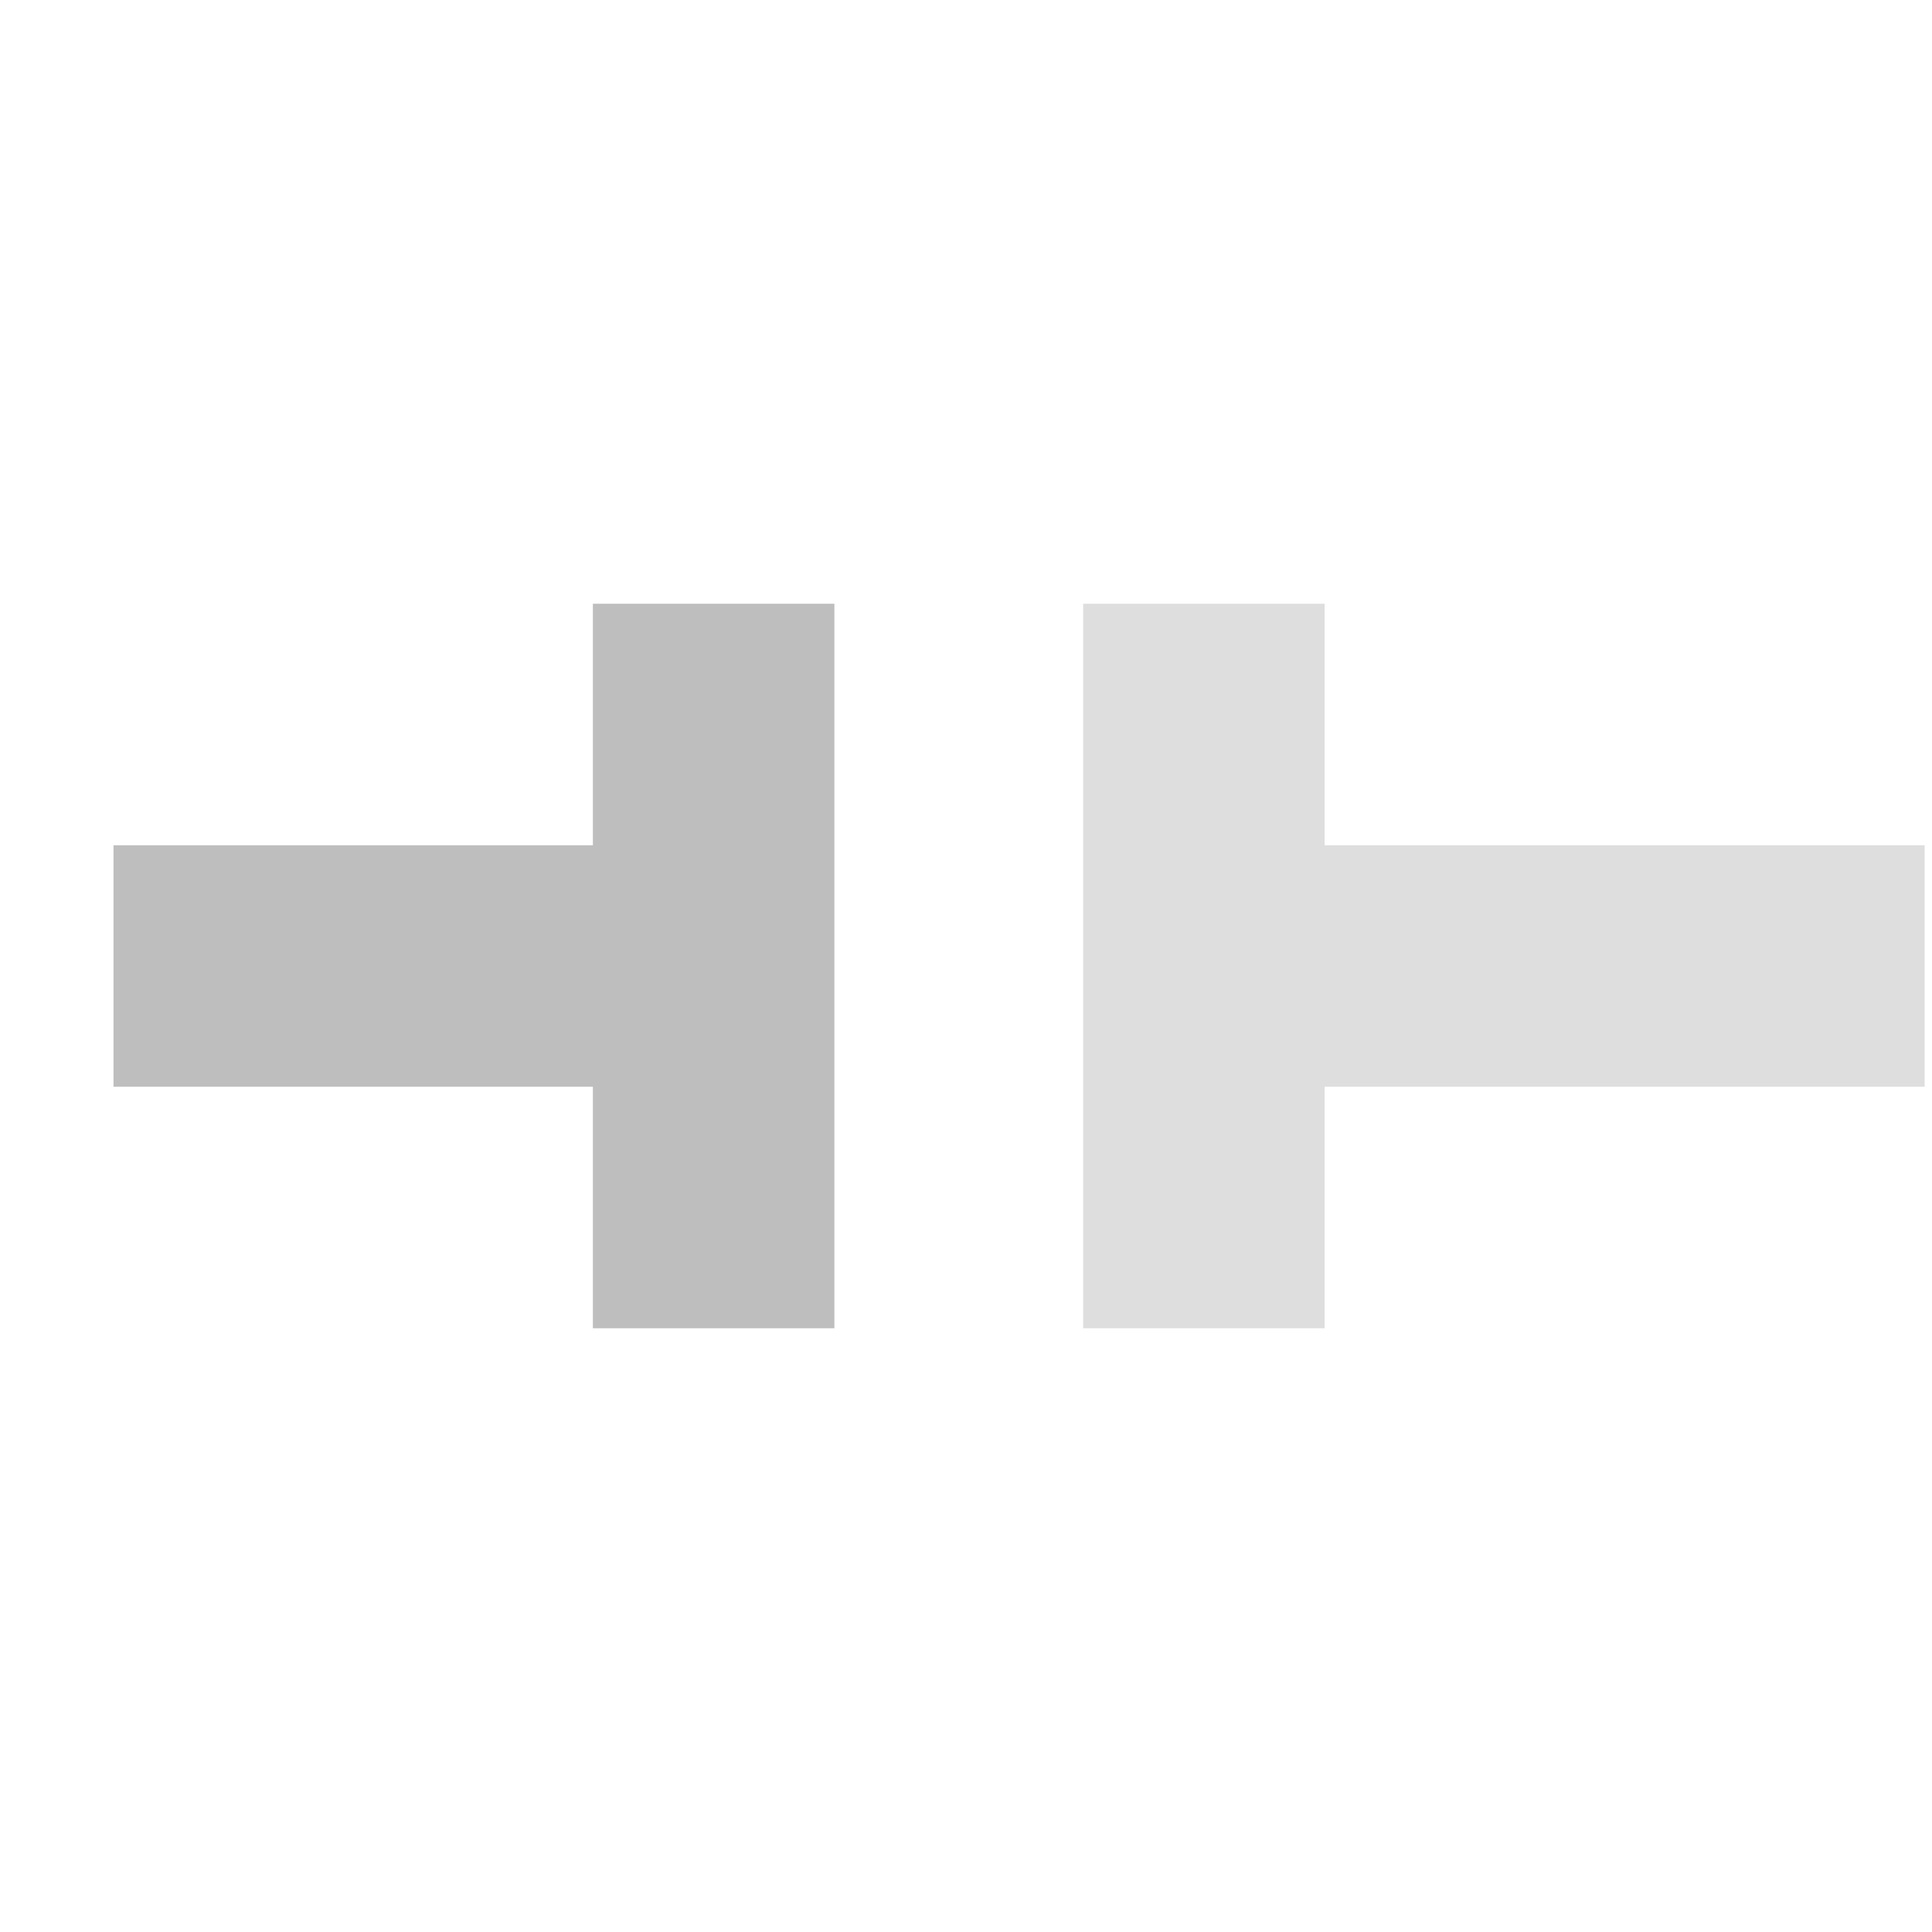
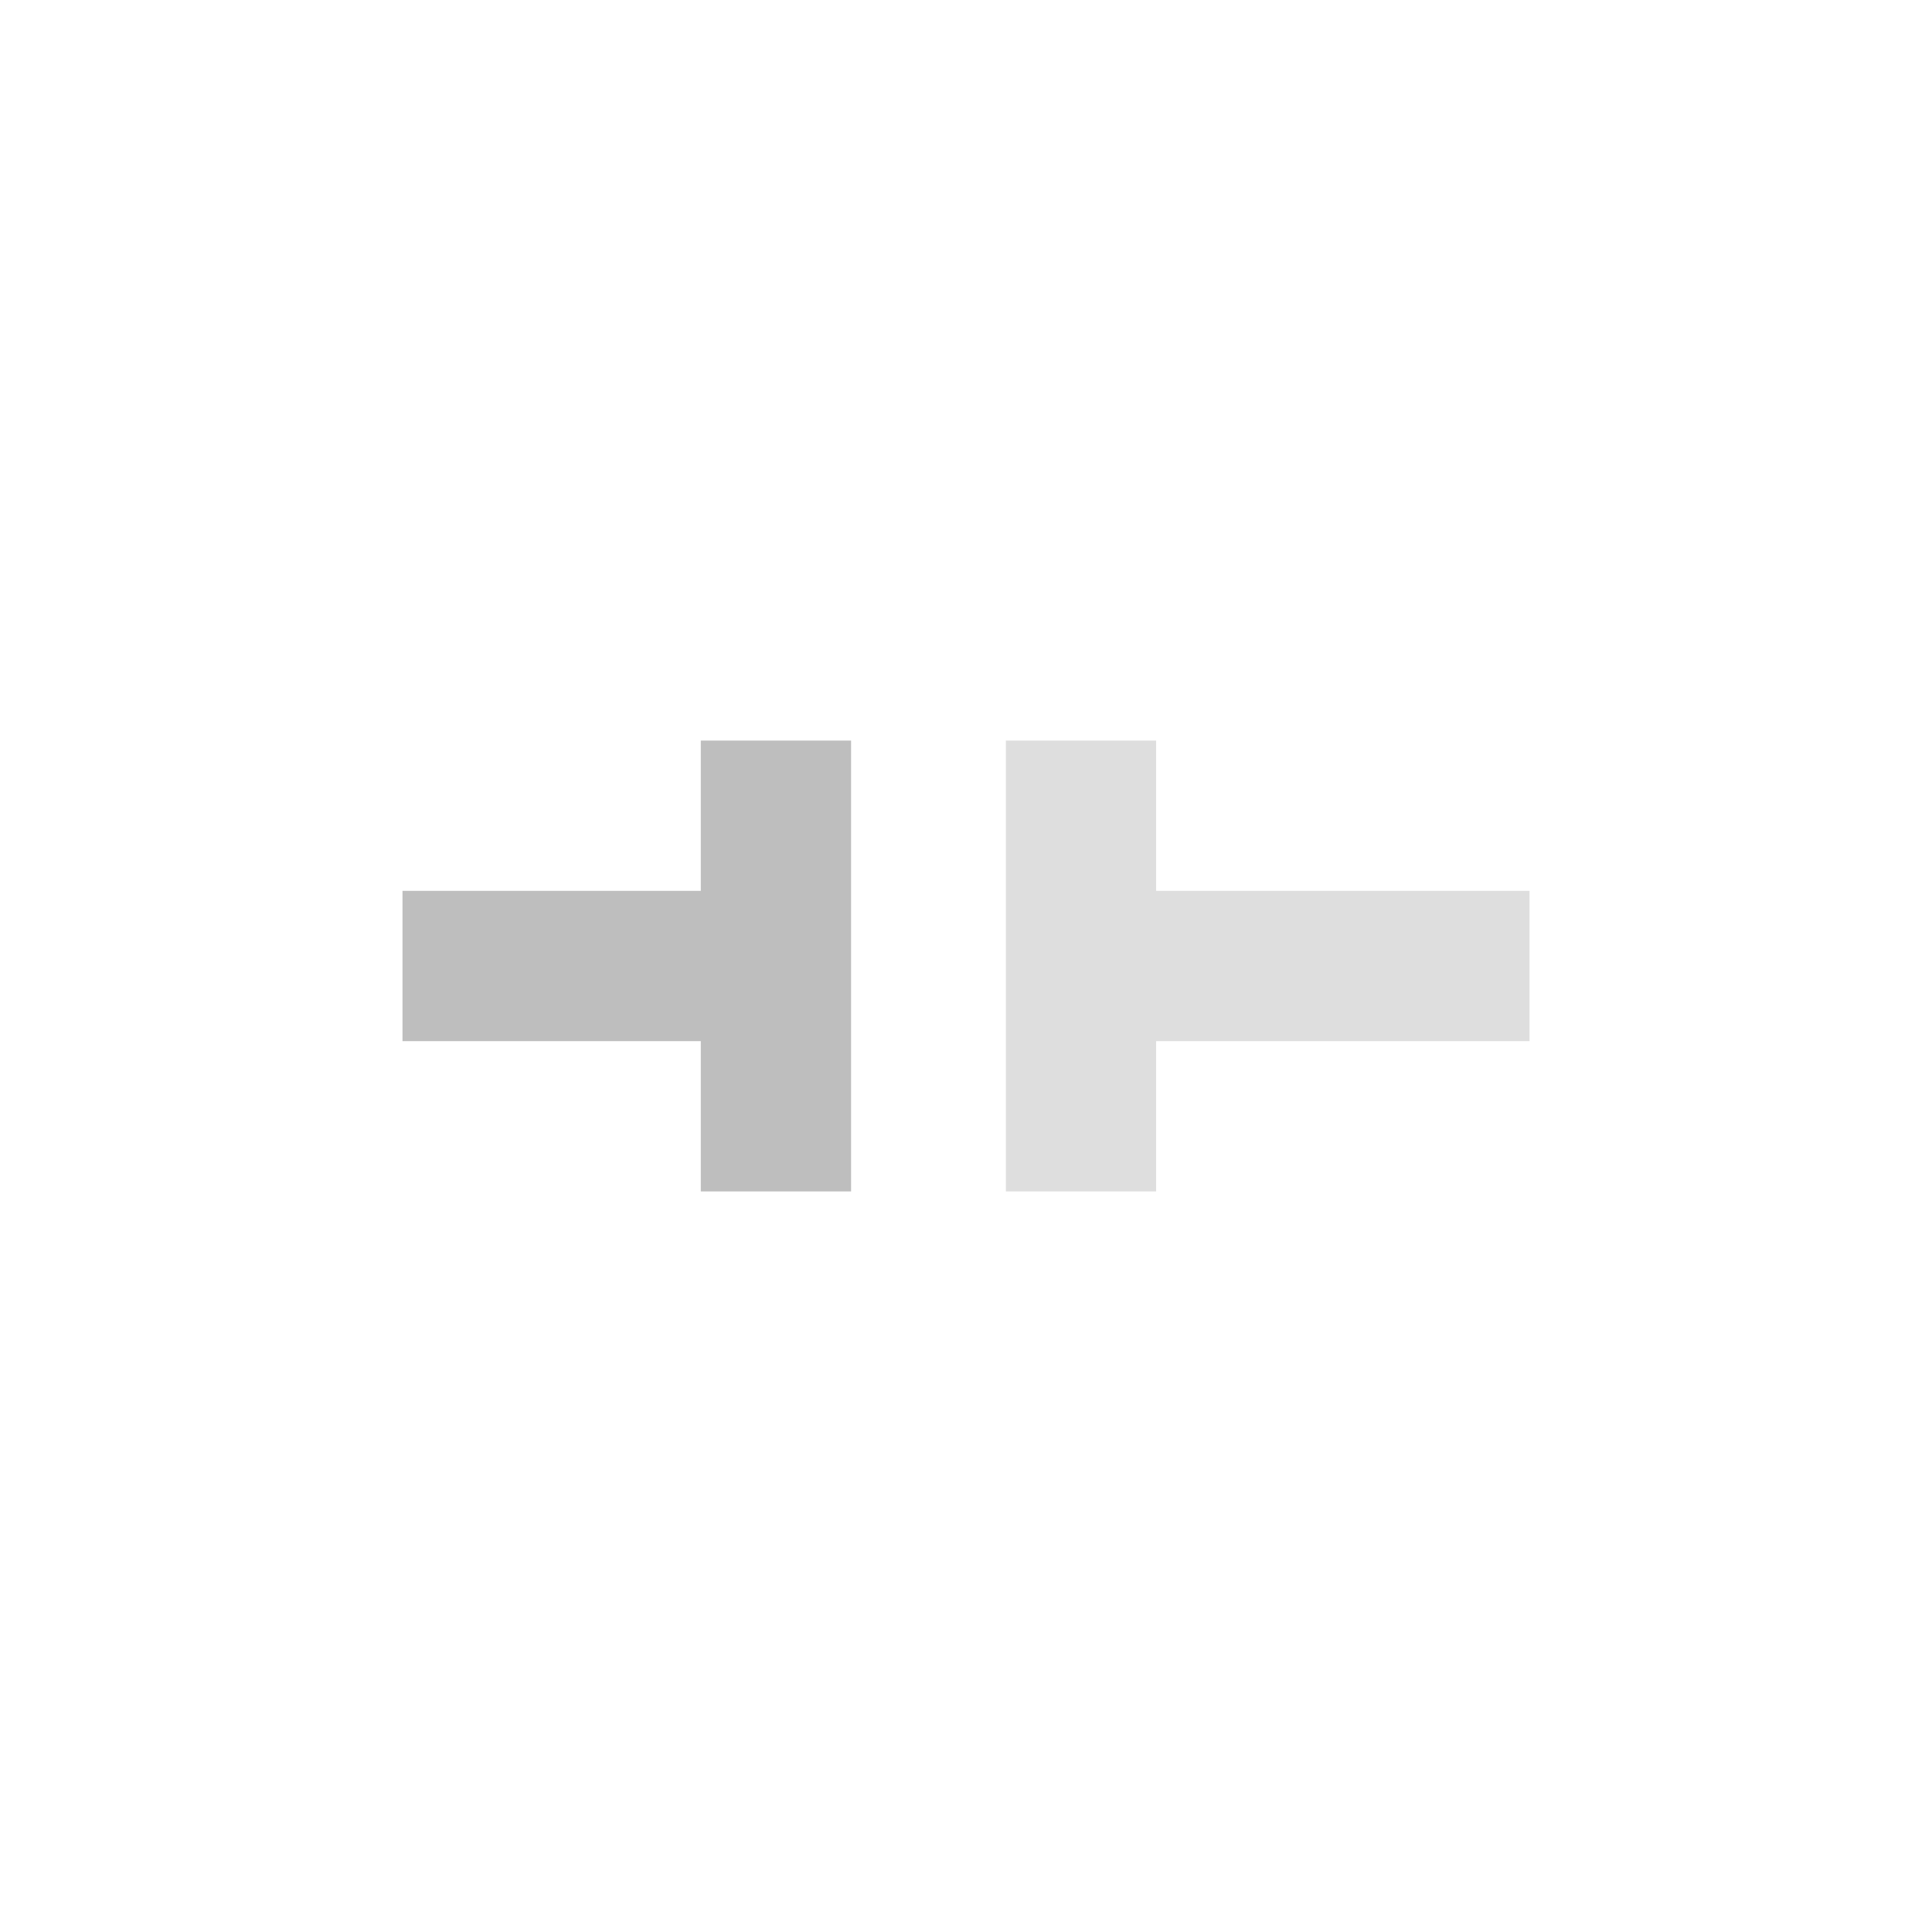
- <svg xmlns="http://www.w3.org/2000/svg" id="svg7384" height="16" width="16" version="1.1">
+ <svg xmlns="http://www.w3.org/2000/svg" id="svg7384" height="24" width="24" version="1.1">
  <defs id="defs11" />
-   <g id="layer9" transform="translate(-121 -237)">
-     <path id="path2063" style="block-progression:tb;text-indent:0;color:#bebebe;text-transform:none;fill:#bebebe" d="m125.91 242v1 4 1h2v-1-4-1h-2z" />
-     <path id="path2065" style="block-progression:tb;text-indent:0;color:#bebebe;text-transform:none;fill:#bebebe" d="m121.94 244v2h4.969v-2h-4.969z" />
-     <path id="path2069" style="opacity:.5;block-progression:tb;text-indent:0;color:#bebebe;text-transform:none;fill:#bebebe" d="m129.97 242v1 1 2 1 1h2v-1-1h3.969 1v-2h-1-3.969v-1-1h-2z" />
+   <g id="layer9" transform="matrix(0.933408,0,0,0.933408,-108.8198,-216.685)">
+     <path id="path2063" style="color:#bebebe;text-indent:0;text-transform:none;block-progression:tb;fill:#bebebe" d="m 125.91,242 0,1 0,4 0,1 2,0 0,-1 0,-4 0,-1 -2,0 z" />
+     <path id="path2065" style="color:#bebebe;text-indent:0;text-transform:none;block-progression:tb;fill:#bebebe" d="m 121.94,244 0,2 4.969,0 0,-2 -4.969,0 z" />
+     <path id="path2069" style="color:#bebebe;text-indent:0;text-transform:none;block-progression:tb;opacity:0.5;fill:#bebebe" d="m 129.97,242 0,1 0,1 0,2 0,1 0,1 2,0 0,-1 0,-1 3.969,0 1,0 0,-2 -1,0 -3.969,0 0,-1 0,-1 -2,0 z" />
  </g>
</svg>
